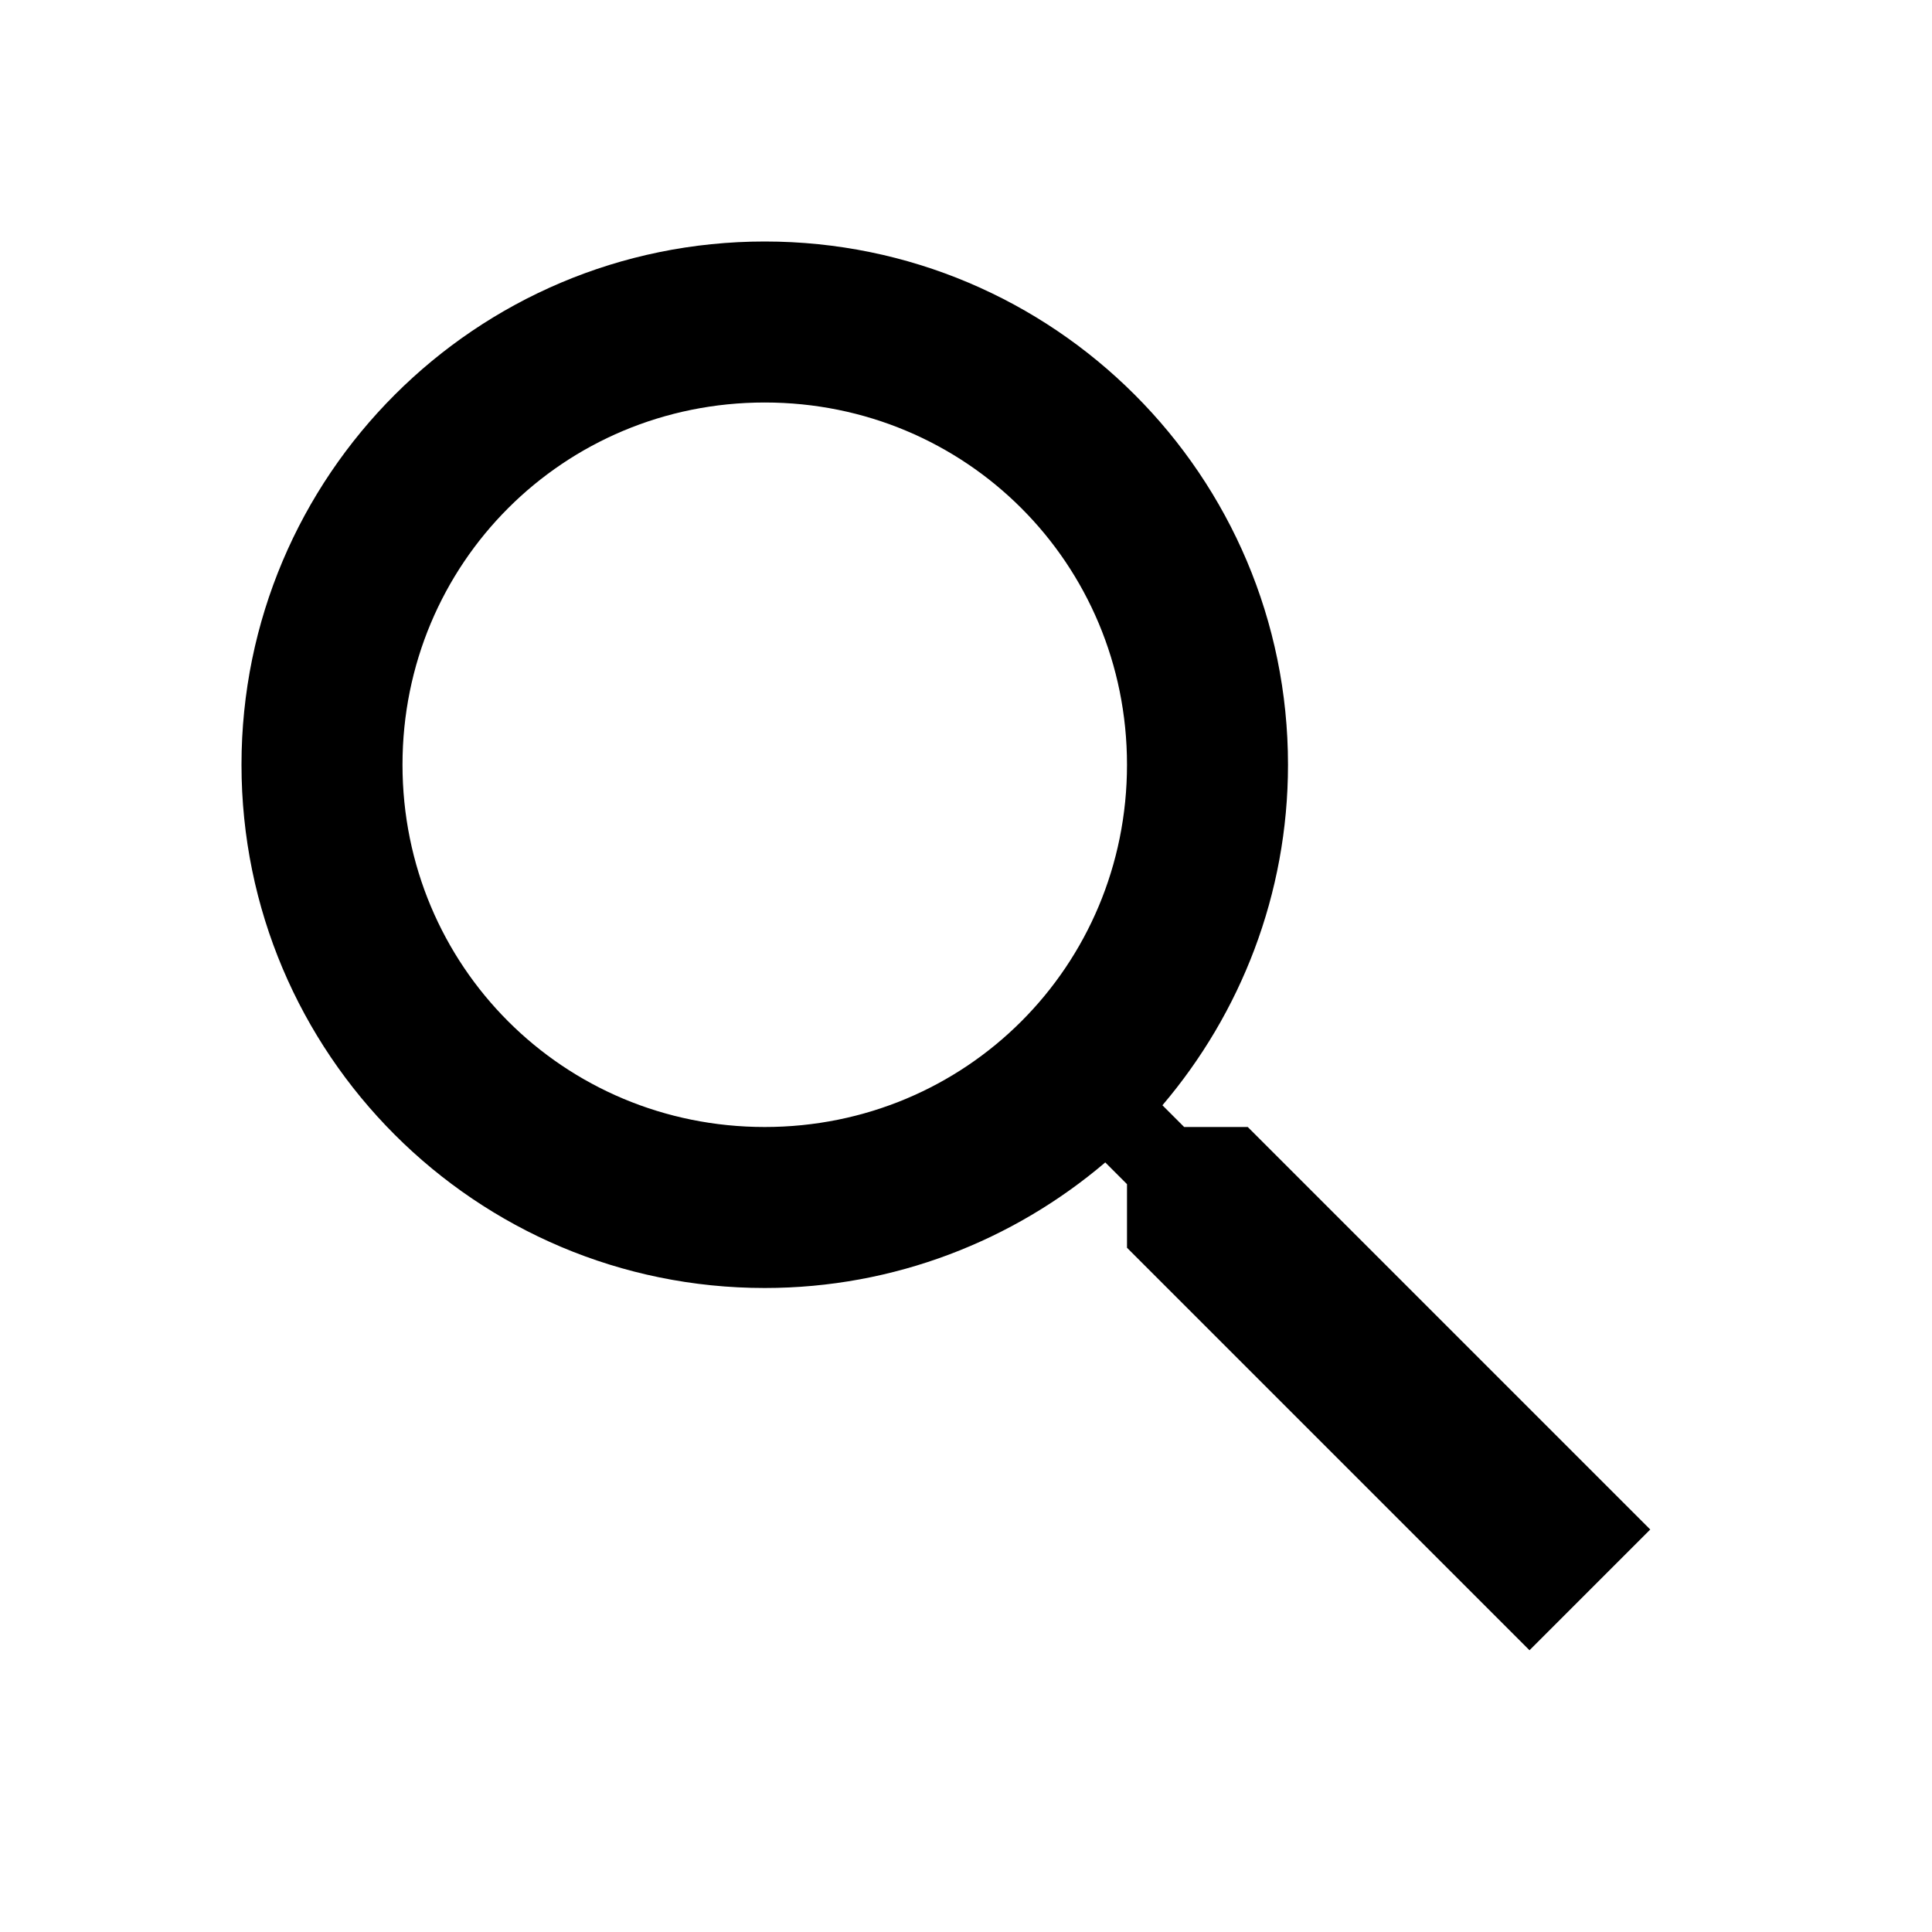
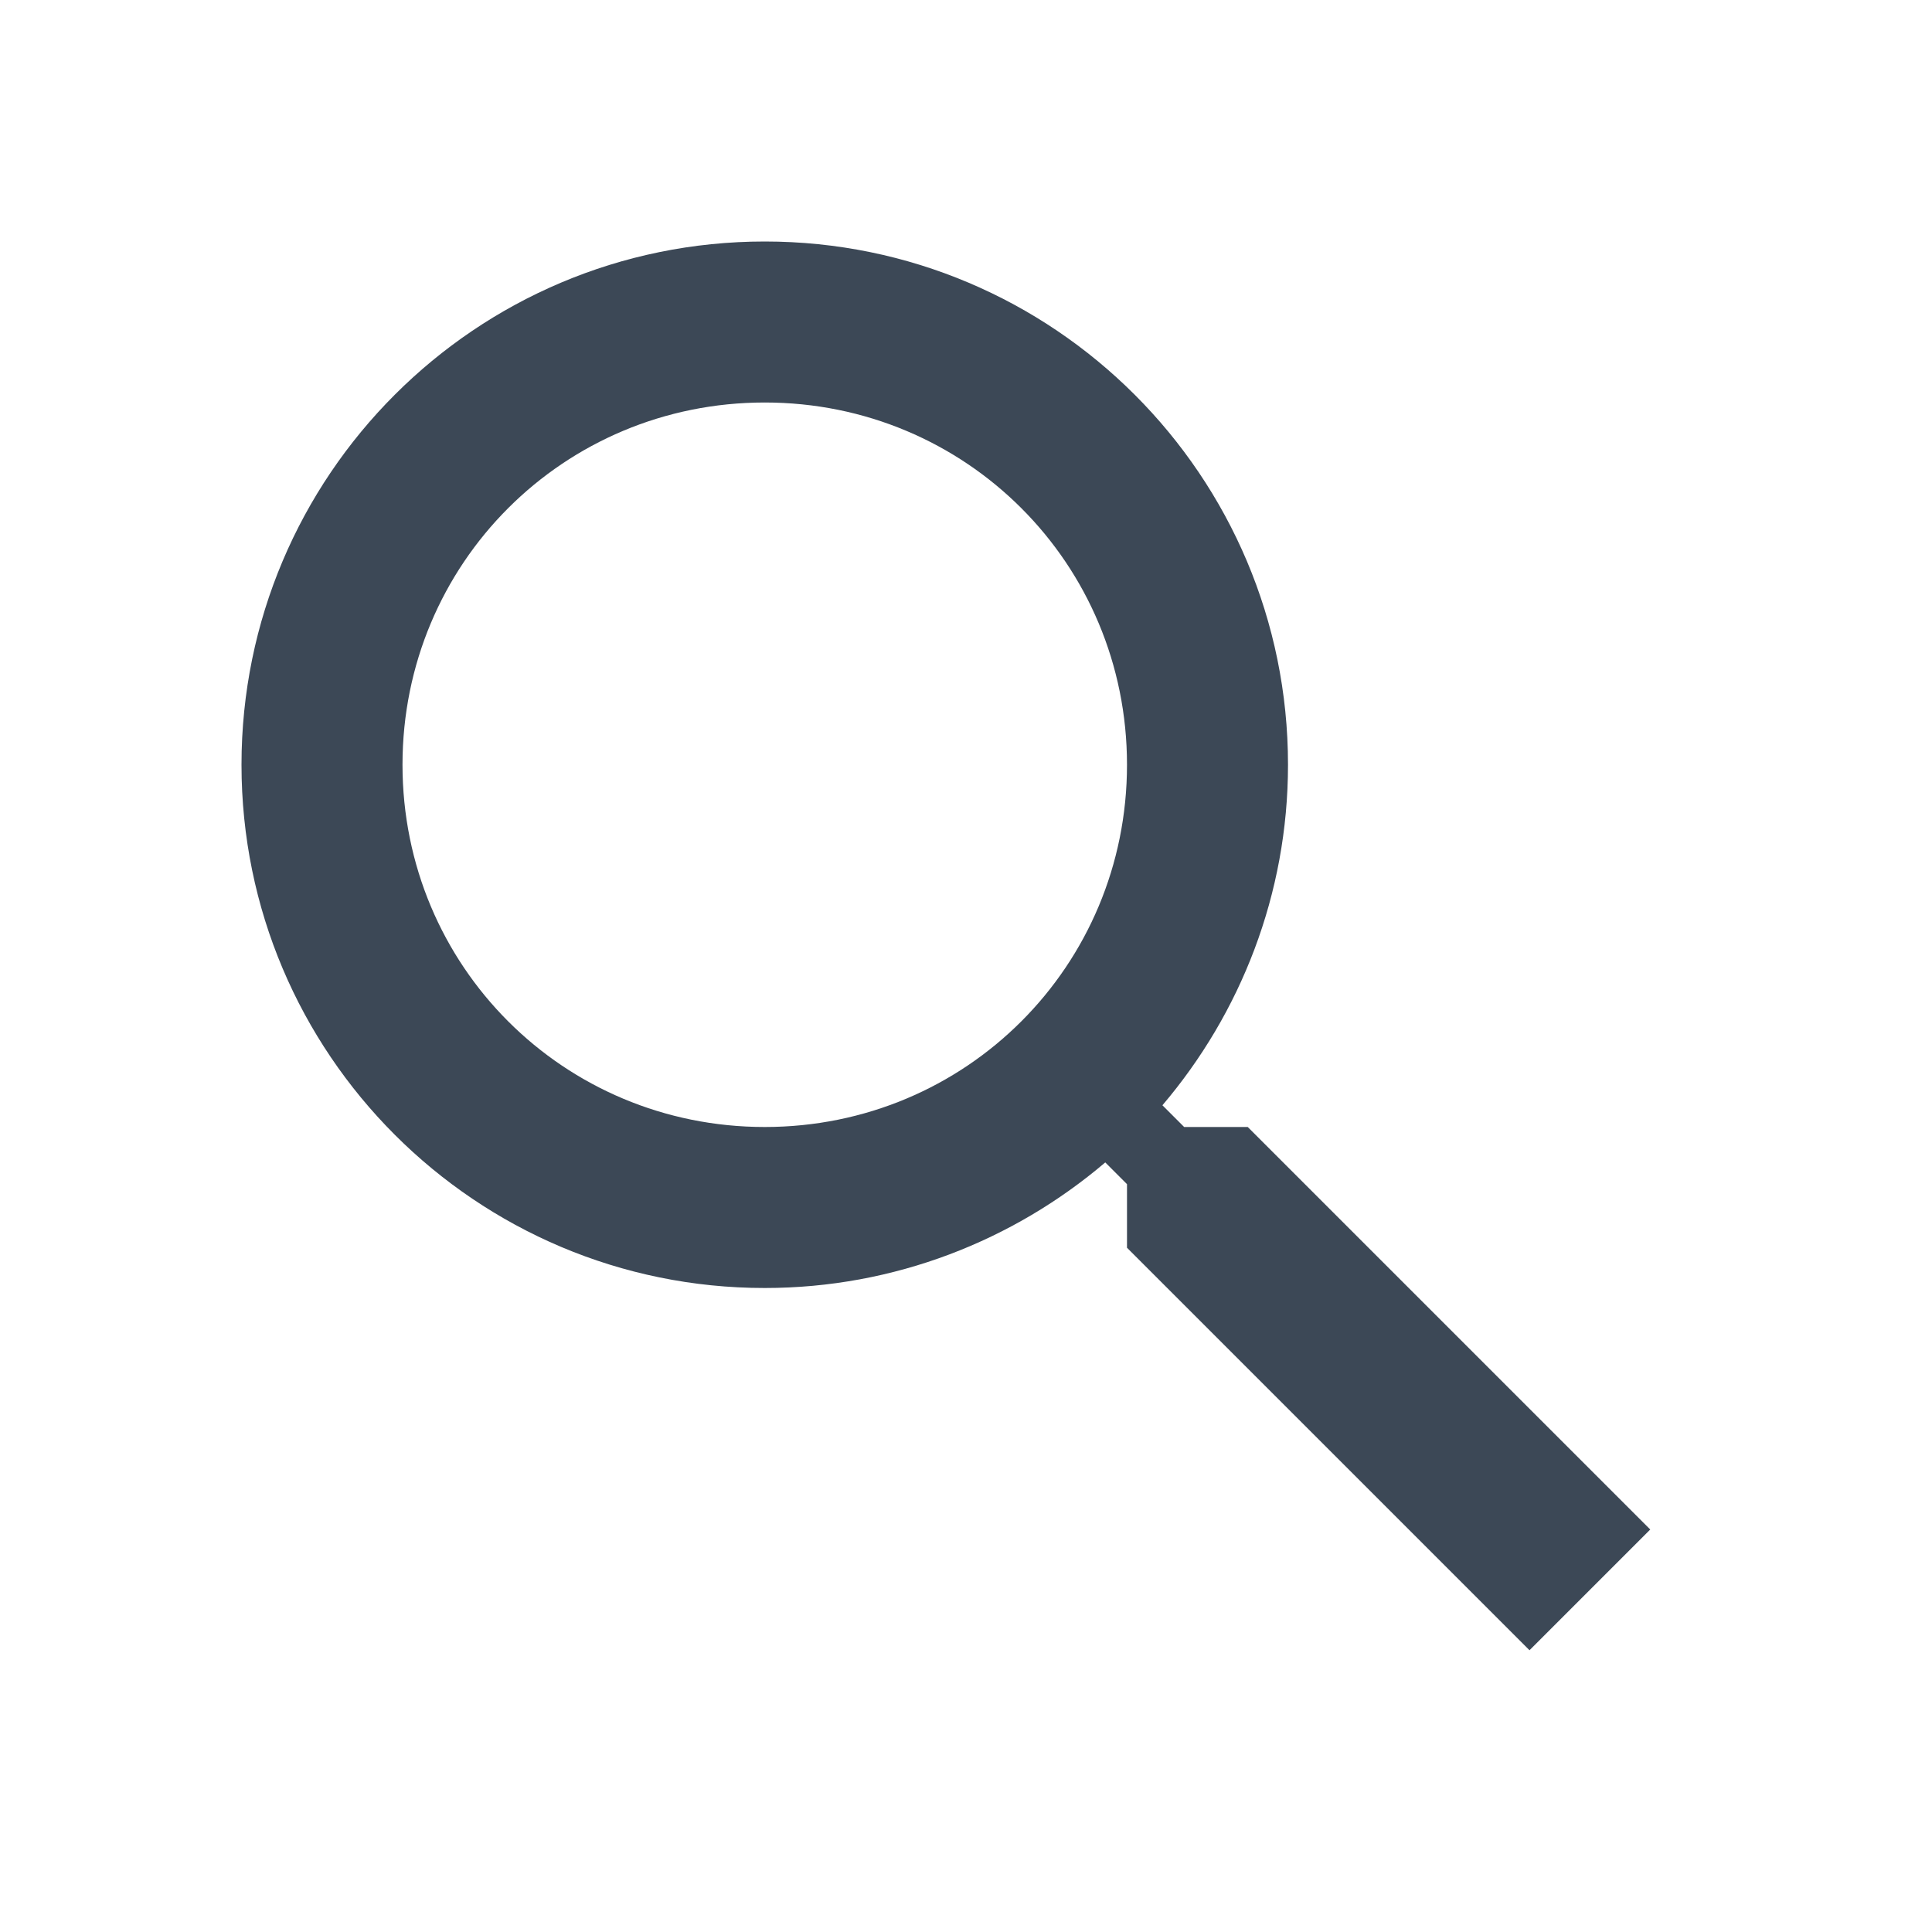
<svg xmlns="http://www.w3.org/2000/svg" viewBox="0 0 24 24">
-   <path d="M9.5,3A6.5,6.5 0 0,1 16,9.5C16,11.11 15.41,12.59 14.44,13.73L14.71,14H15.5L20.5,19L19,20.5L14,15.5V14.71L13.73,14.44C12.59,15.41 11.11,16 9.5,16A6.5,6.5 0 0,1 3,9.5A6.5,6.5 0 0,1 9.5,3M9.5,5C7,5 5,7 5,9.5C5,12 7,14 9.5,14C12,14 14,12 14,9.5C14,7 12,5 9.5,5Z" />
+   <path d="M9.5,3A6.5,6.5 0 0,1 16,9.5C16,11.11 15.41,12.59 14.44,13.73L14.71,14H15.5L20.5,19L19,20.5L14,15.5V14.71L13.73,14.44C12.59,15.41 11.11,16 9.5,16A6.5,6.5 0 0,1 3,9.5A6.5,6.5 0 0,1 9.5,3M9.5,5C7,5 5,7 5,9.5C5,12 7,14 9.5,14C12,14 14,12 14,9.5C14,7 12,5 9.5,5Z" style="fill:#3C4856;" />
</svg>
